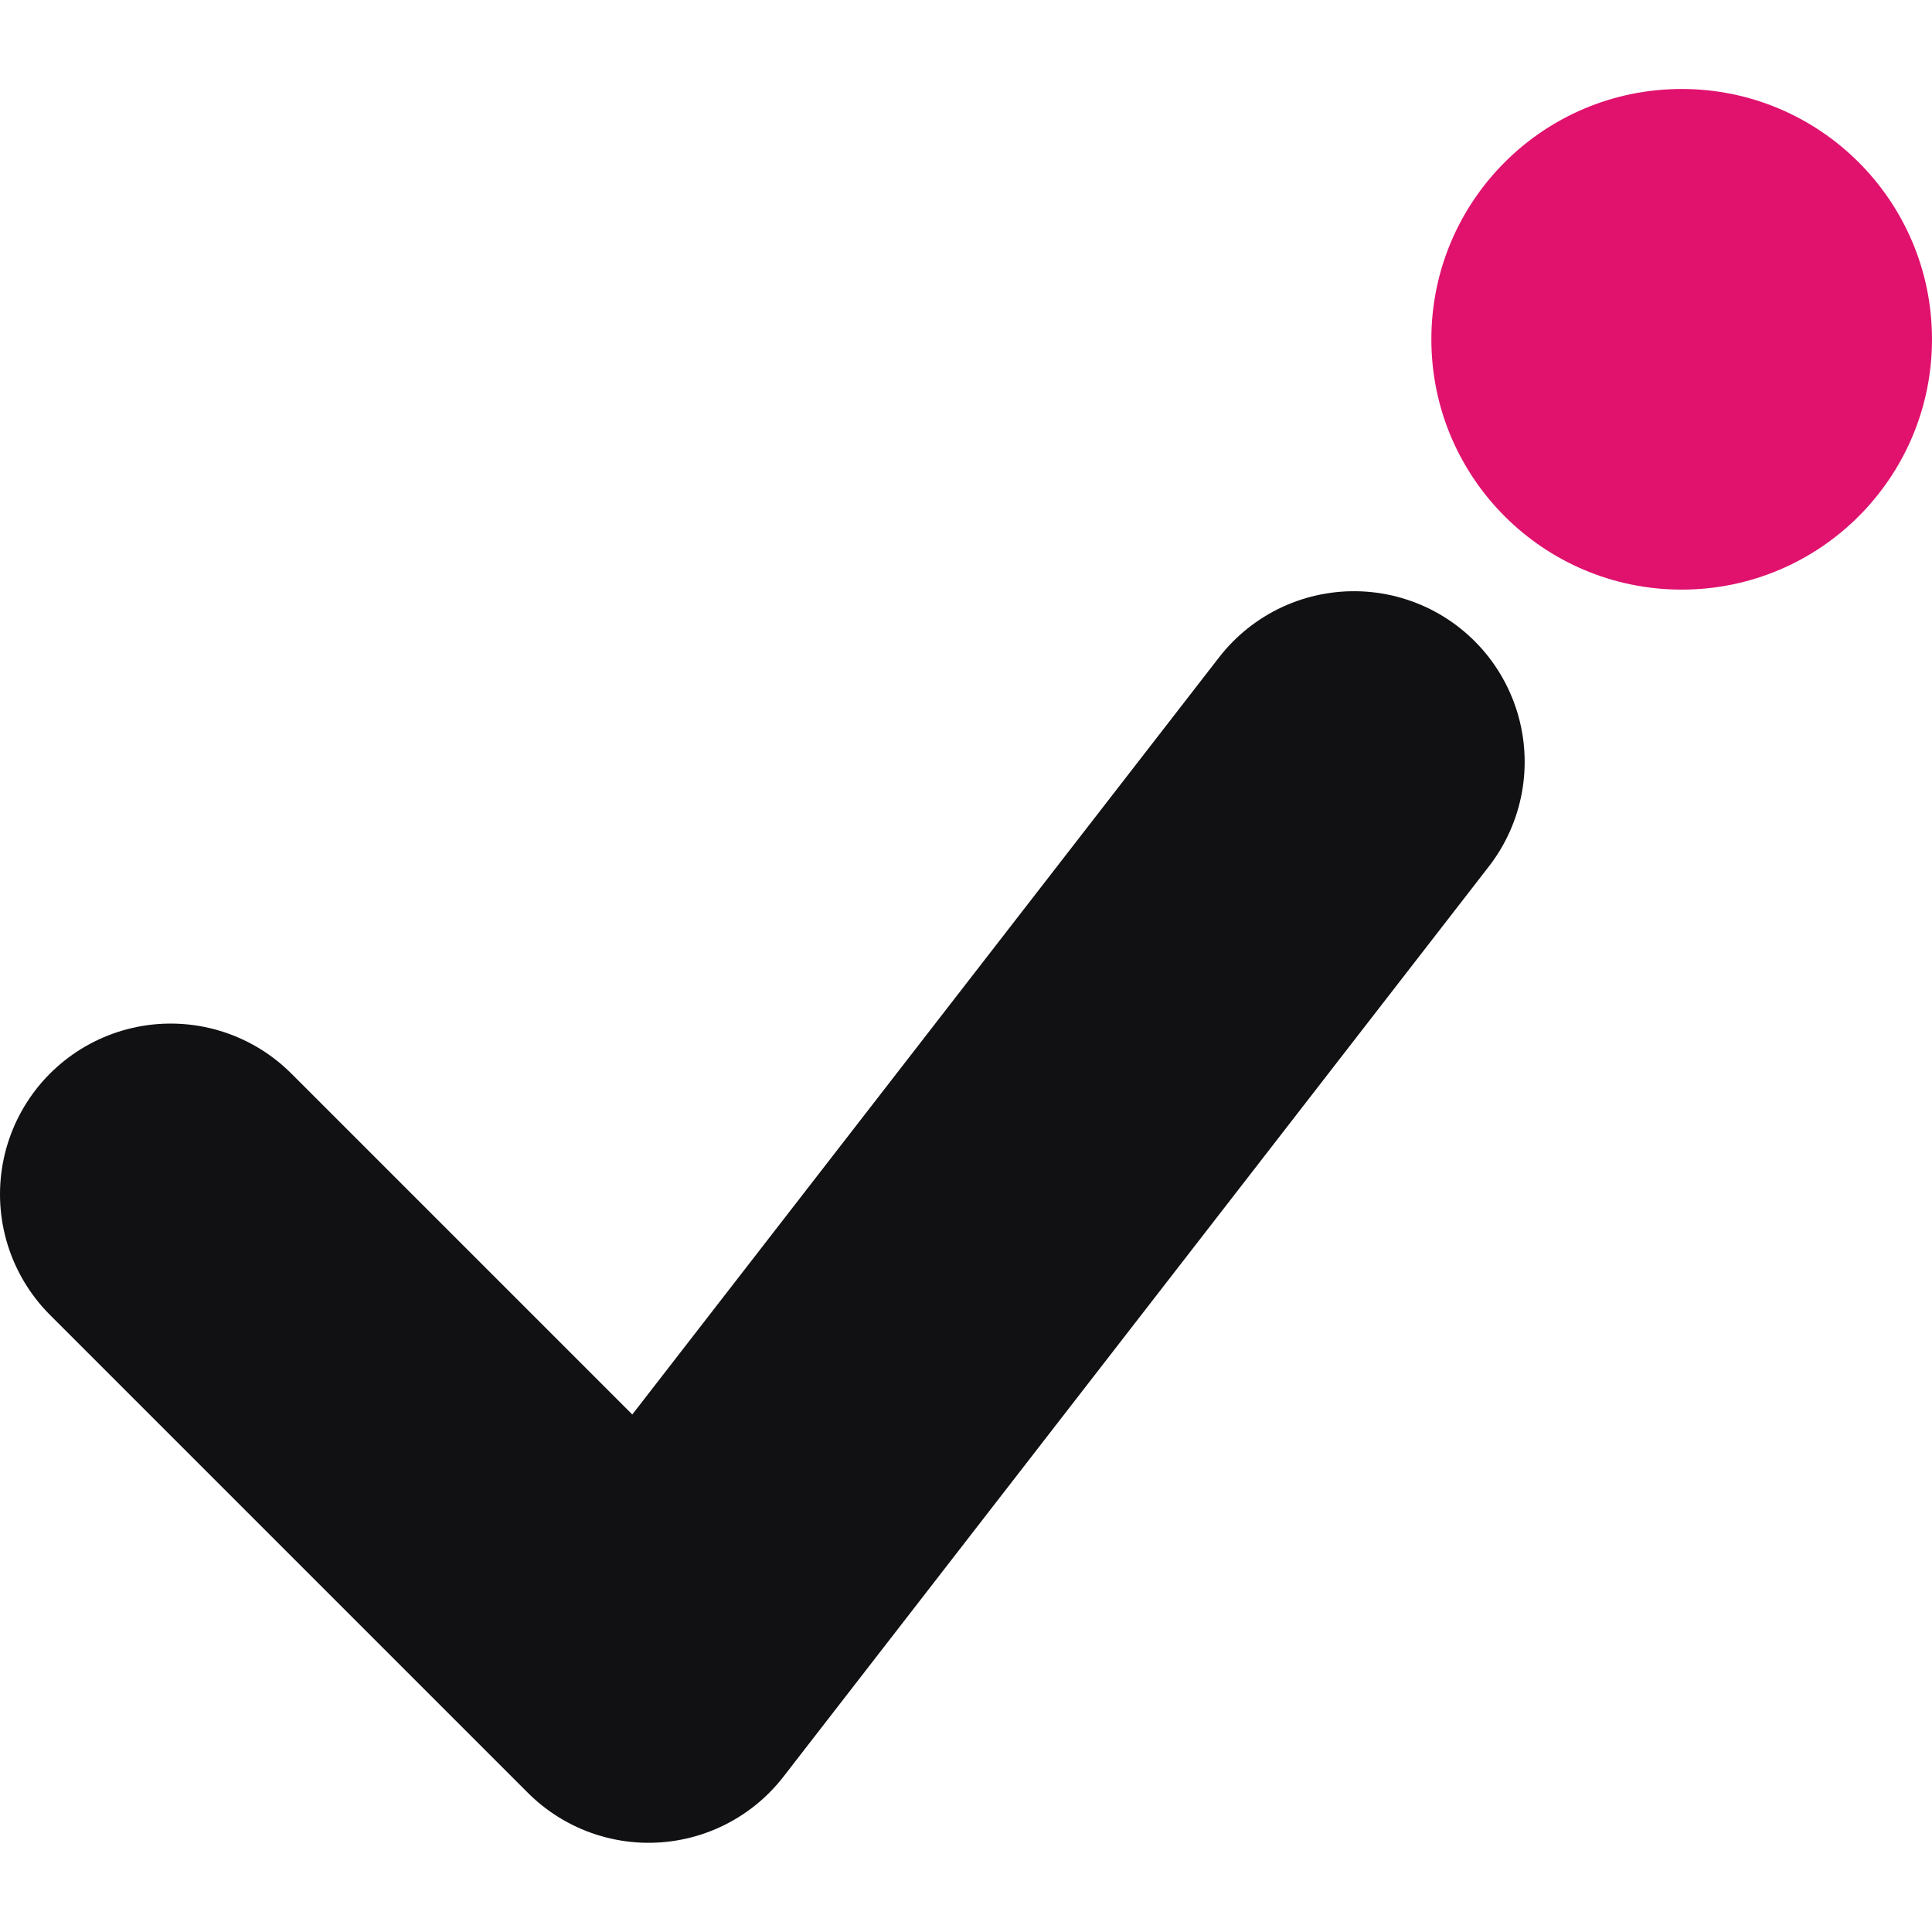
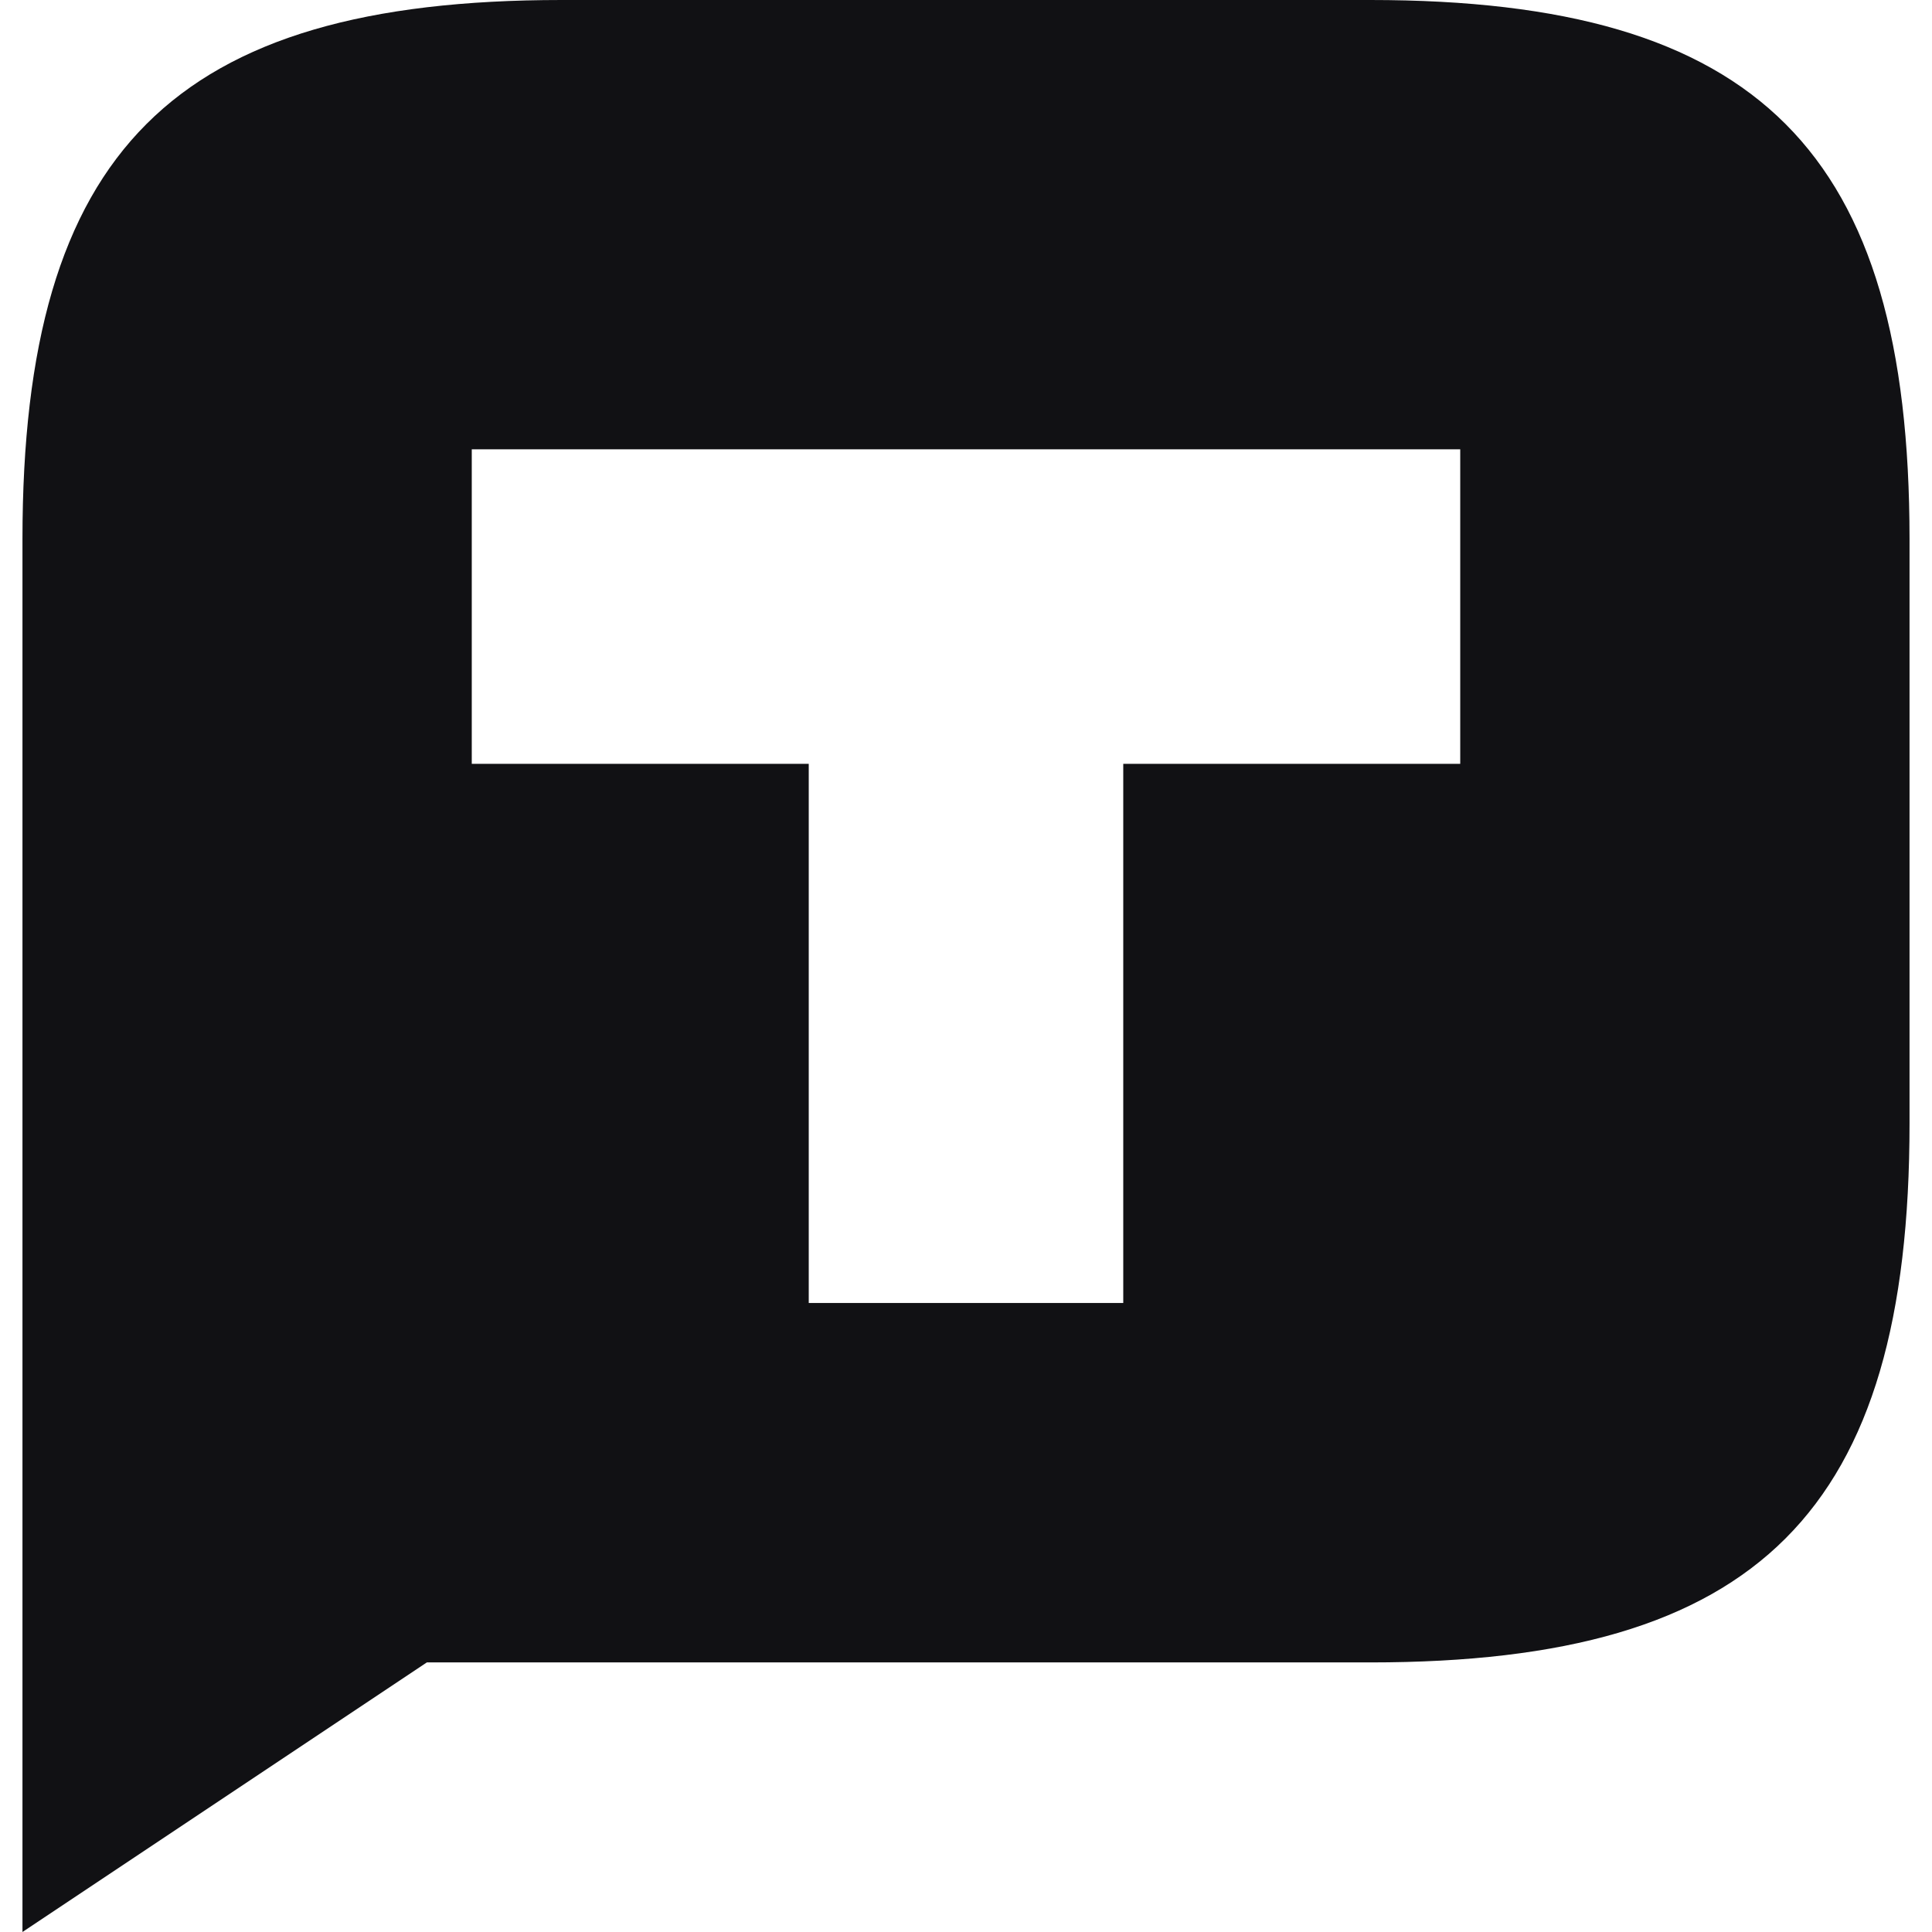
- <svg xmlns="http://www.w3.org/2000/svg" width="84.90" height="84.90" viewBox="0 0 84.90 84.90" fill="none">
-   <style>.c{stroke:#111114}@media (prefers-color-scheme: dark){.c{stroke:#F4F3EF}}</style>
-   <g transform="translate(0.00 3.91)">
-     <path class="c" d="M7.50 48.57 L28.50 69.57 L59.50 29.57" stroke-width="15.0" stroke-linecap="round" stroke-linejoin="round" />
-     <circle cx="73.90" cy="11.00" r="11.0" fill="#E0126E" />
-   </g>
+ <svg xmlns="http://www.w3.org/2000/svg" width="86" height="86" viewBox="0 0 86 86" fill="none">
+   <style>.m{fill:#111114}@media (prefers-color-scheme: dark){.m{fill:#F4F3EF}}</style>
+   <path class="m" fill-rule="evenodd" transform="translate(1 0)" d="M24 0H60C77.28 0 84 6.72 84 24V50C84 67.28 77.28 74 60 74H18L0 86V24C0 6.72 6.72 0 24 0ZM20 20H64V34H49V58H35V34H20Z" />
</svg>
